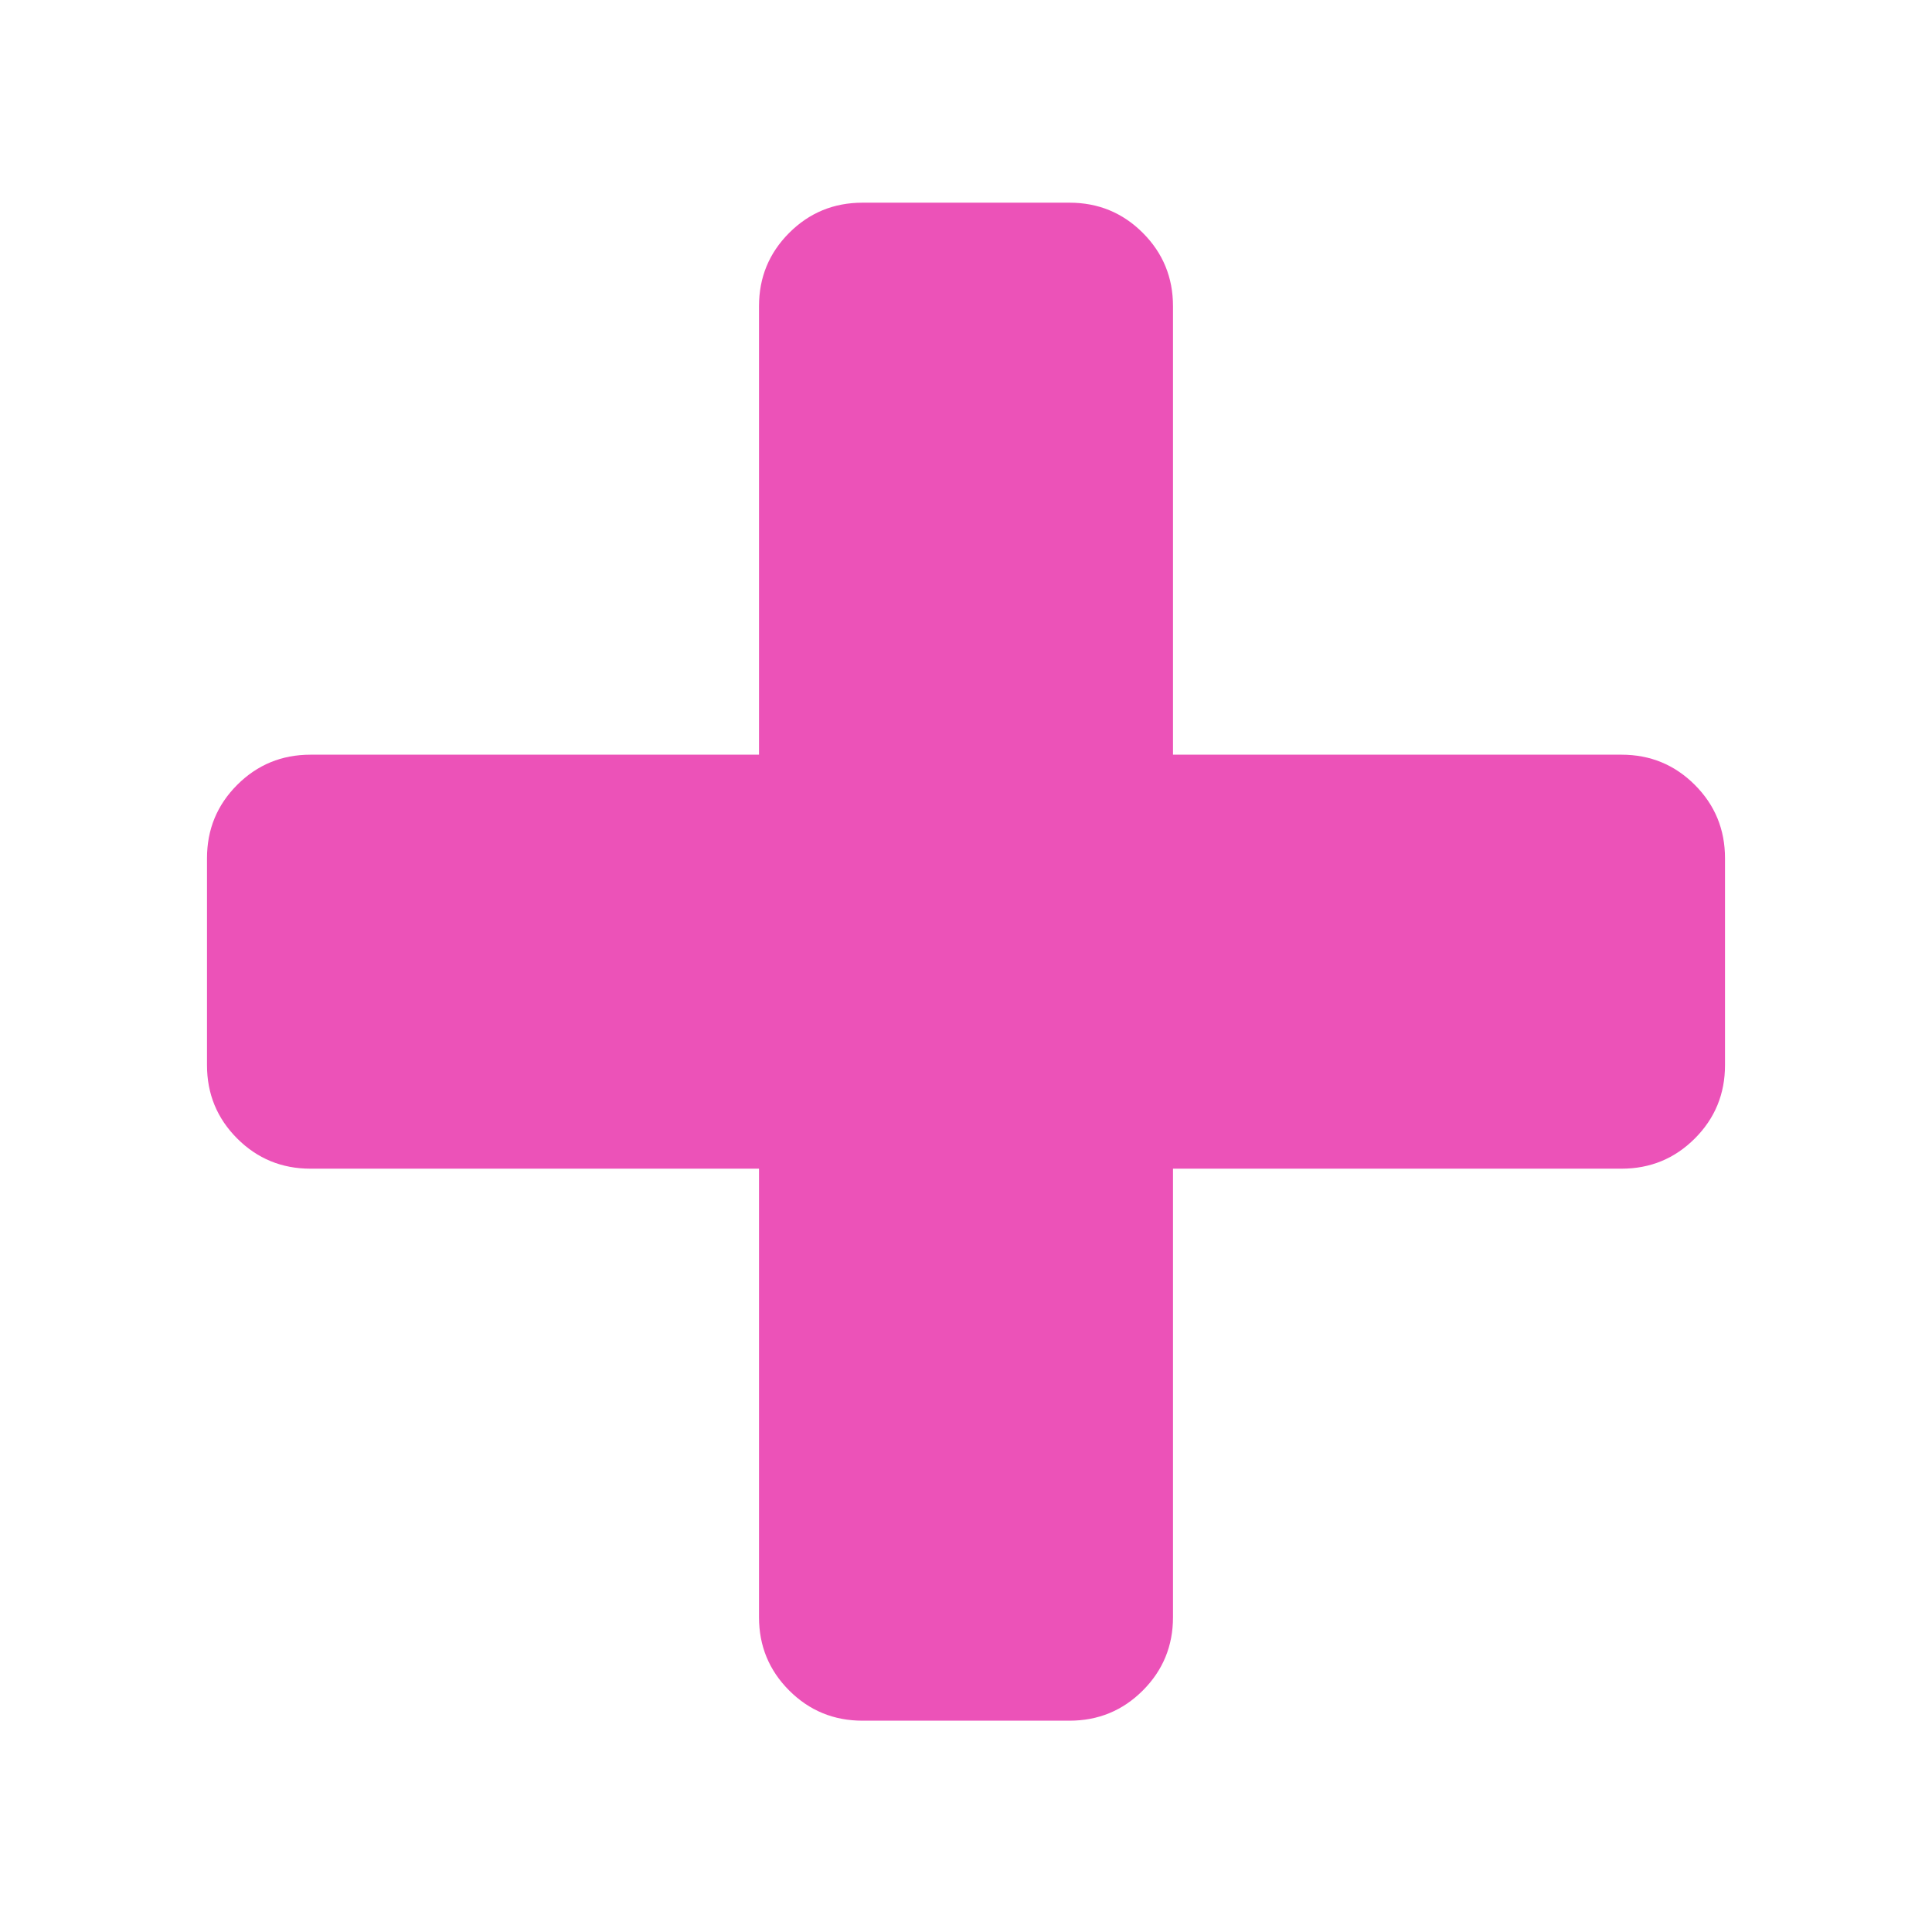
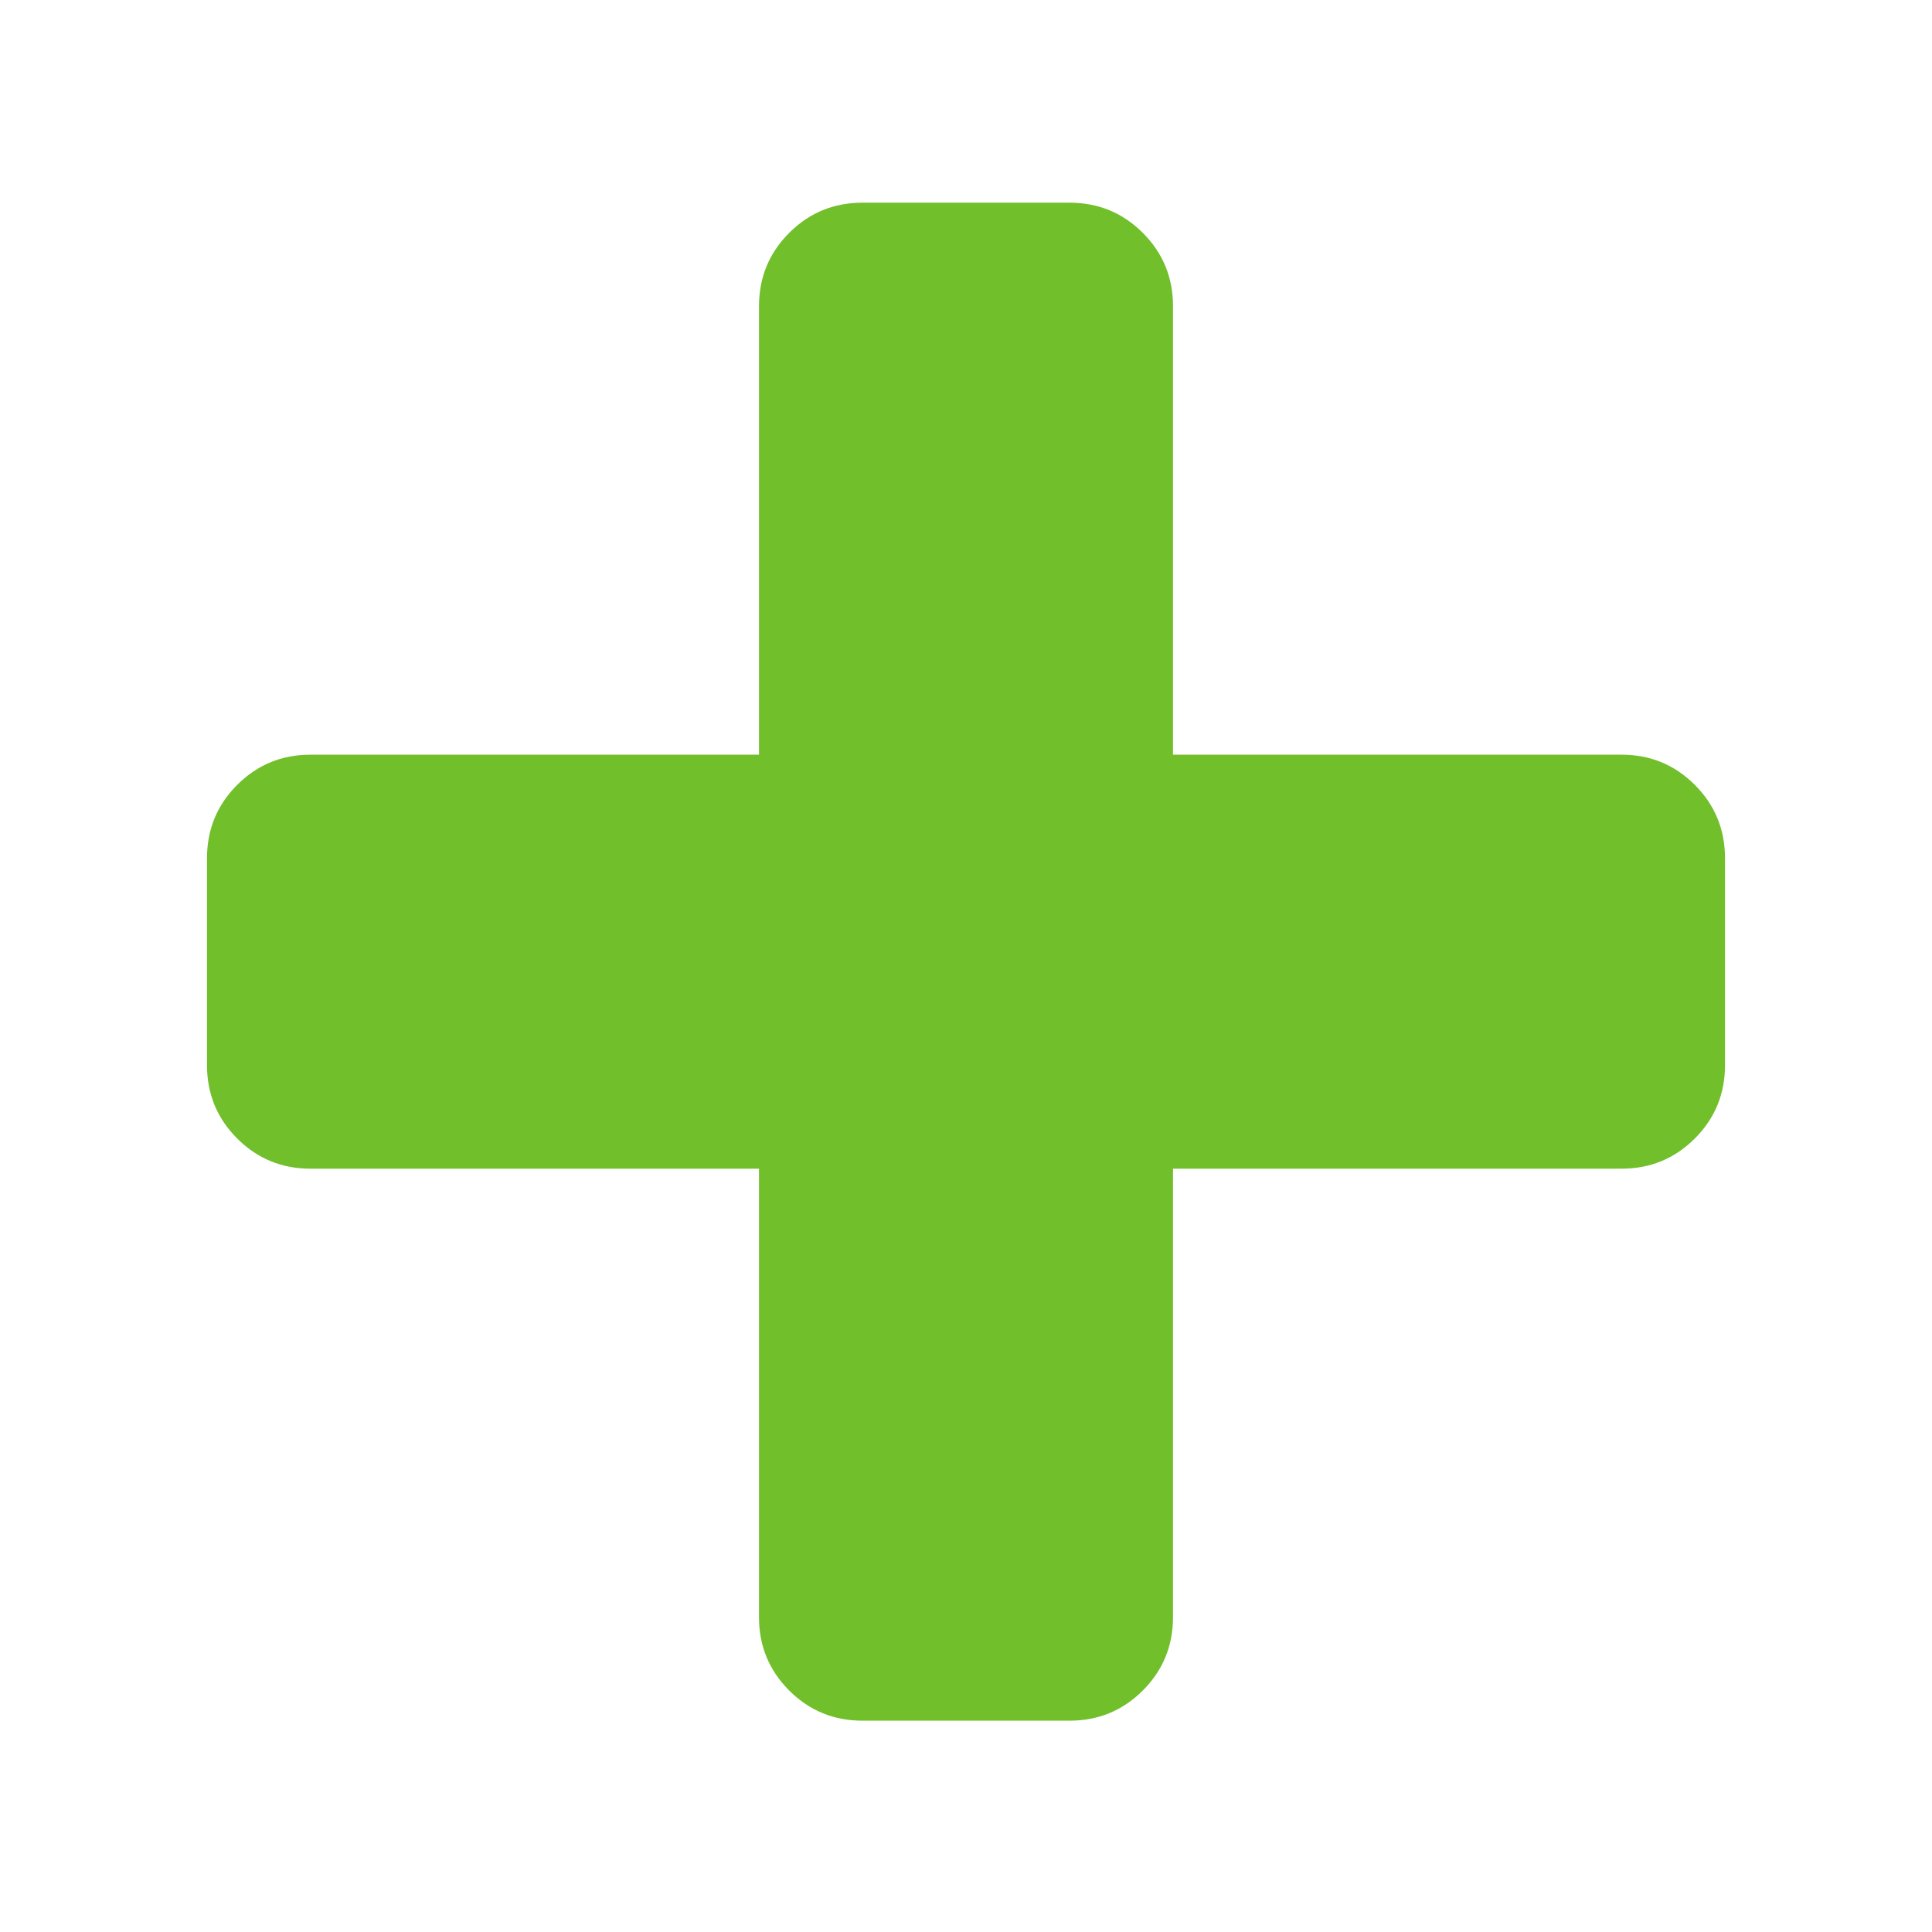
<svg xmlns="http://www.w3.org/2000/svg" width="13" height="13" viewBox="0 0 1792 1792">
-   <path fill="#EC52B8" d="M1600 796v192q0 40-28 68t-68 28h-416v416q0 40-28 68t-68 28h-192q-40 0-68-28t-28-68v-416h-416q-40 0-68-28t-28-68v-192q0-40 28-68t68-28h416v-416q0-40 28-68t68-28h192q40 0 68 28t28 68v416h416q40 0 68 28t28 68z" />
+   <path fill="#70bf2b" d="M1600 796v192q0 40-28 68t-68 28h-416v416q0 40-28 68t-68 28h-192q-40 0-68-28t-28-68v-416h-416q-40 0-68-28t-28-68v-192q0-40 28-68t68-28h416v-416q0-40 28-68t68-28h192q40 0 68 28t28 68v416h416q40 0 68 28t28 68z" />
</svg>
